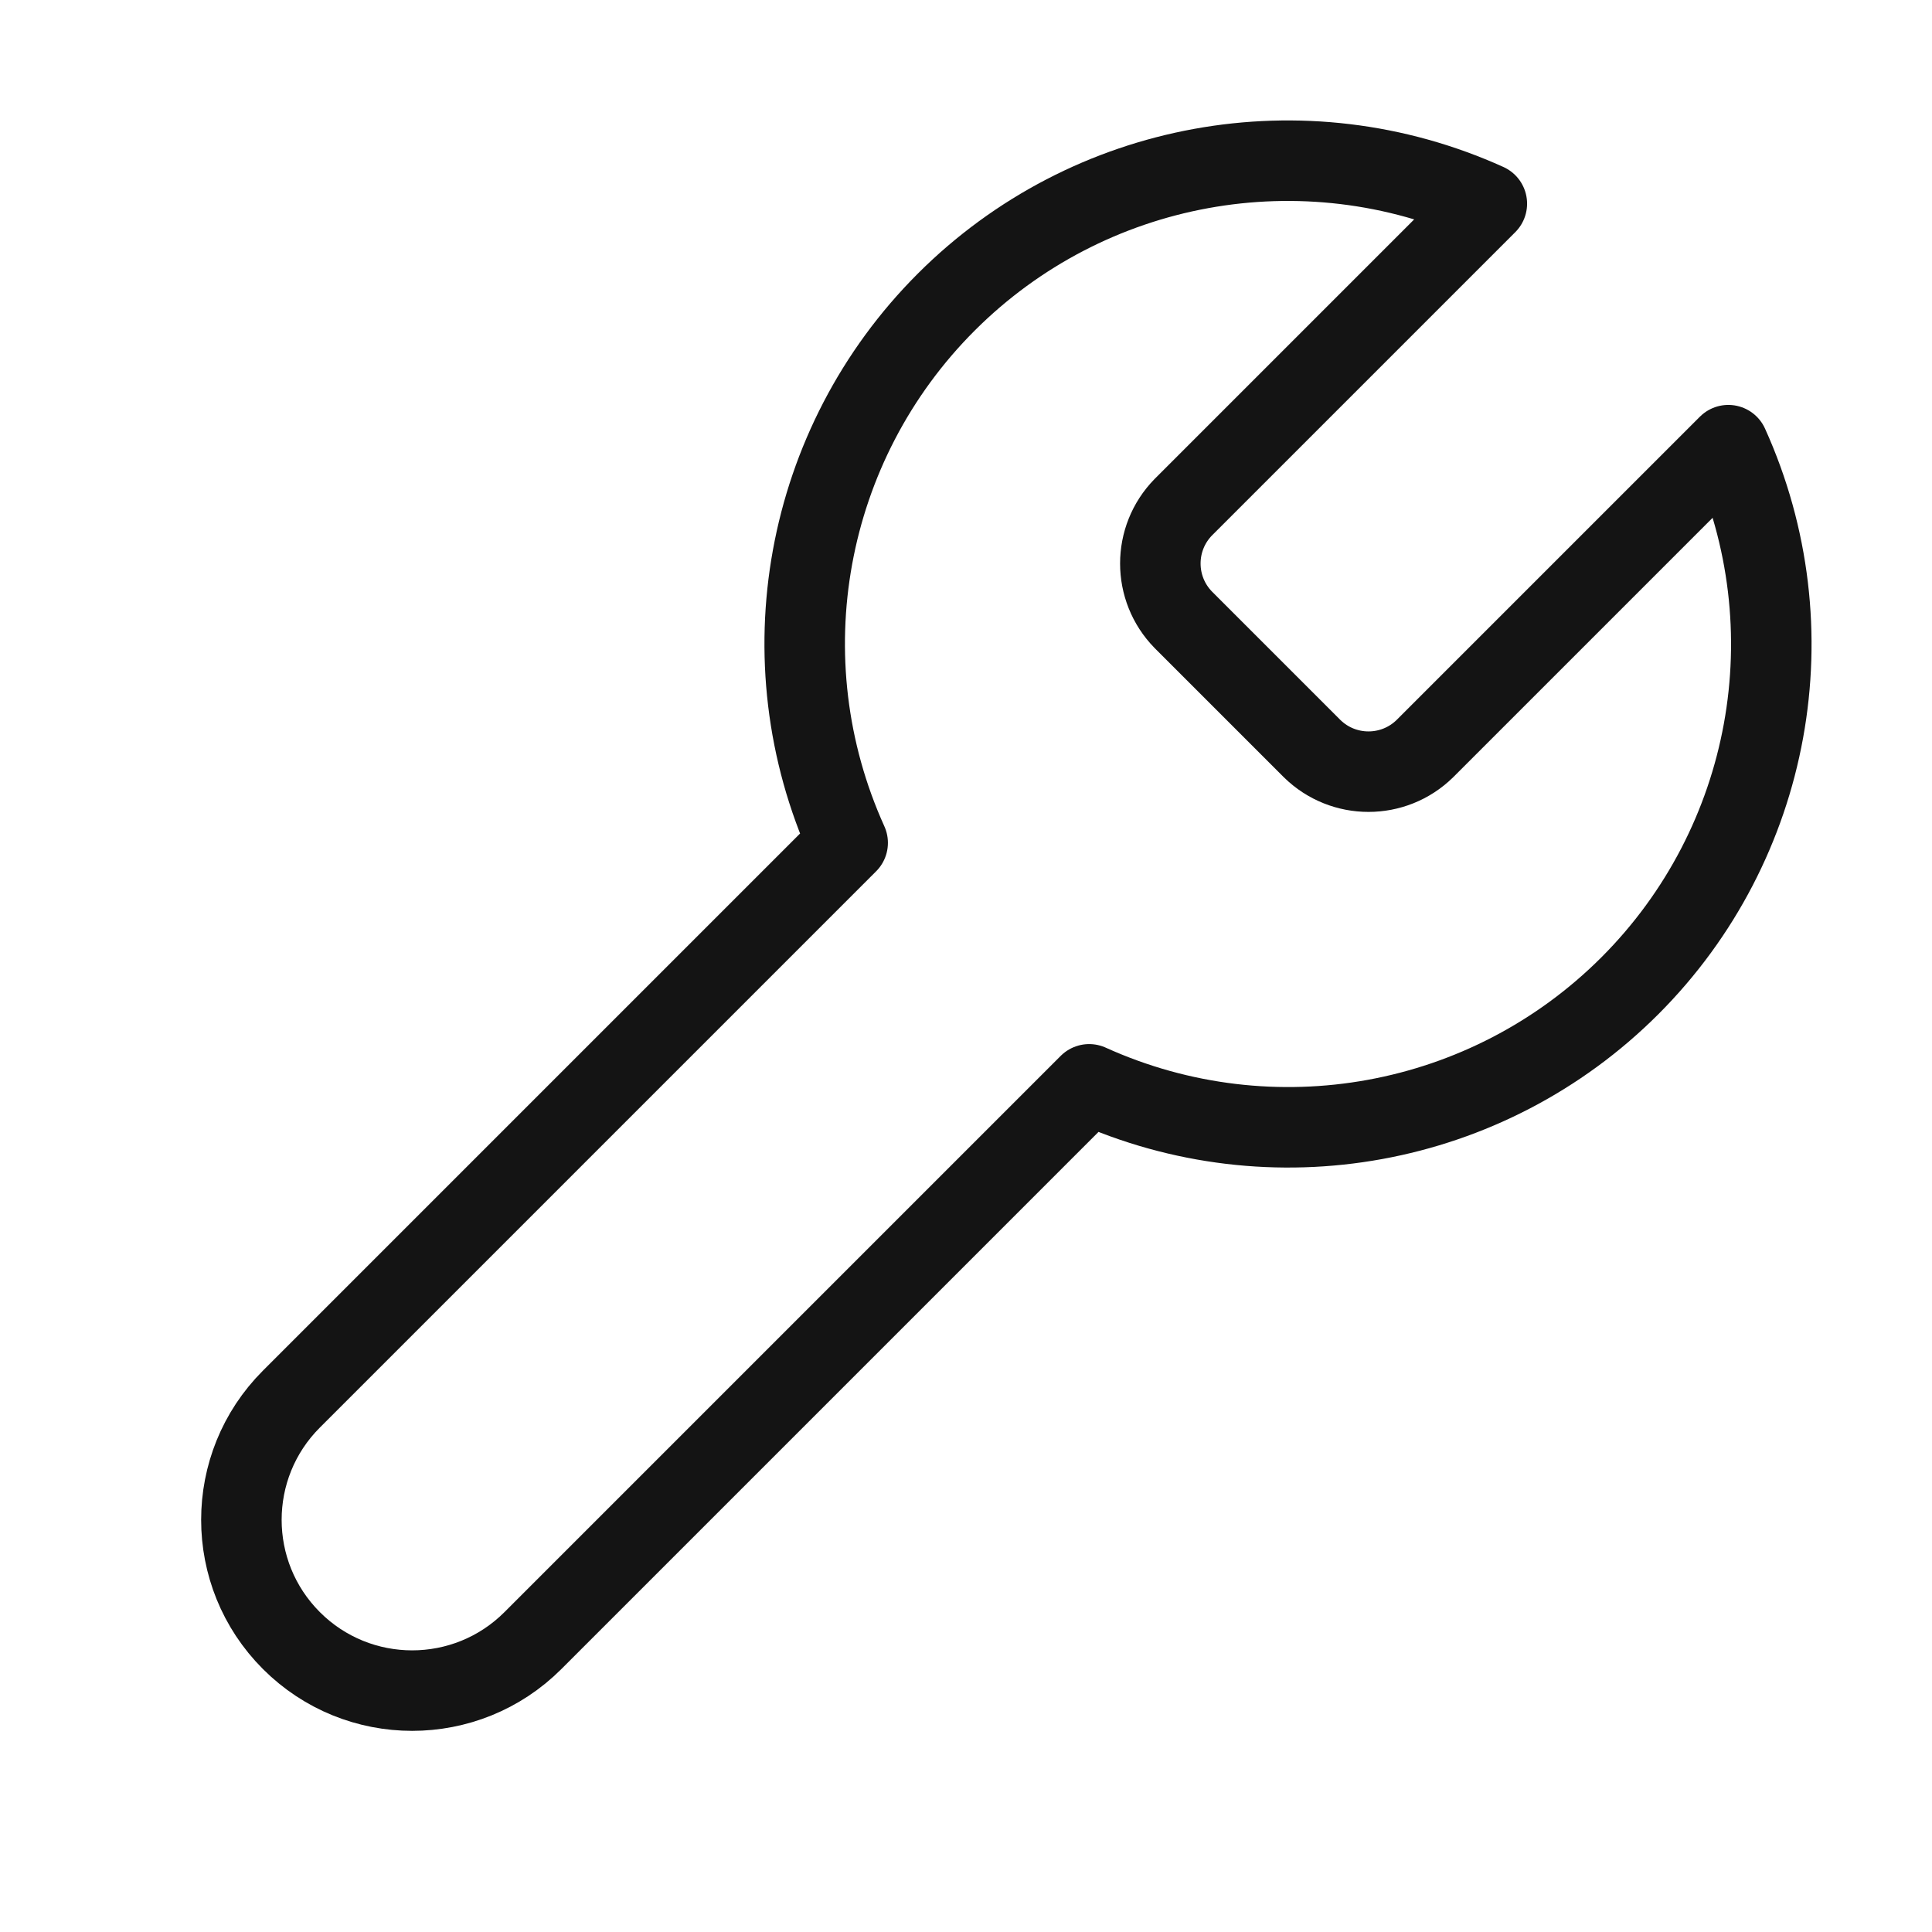
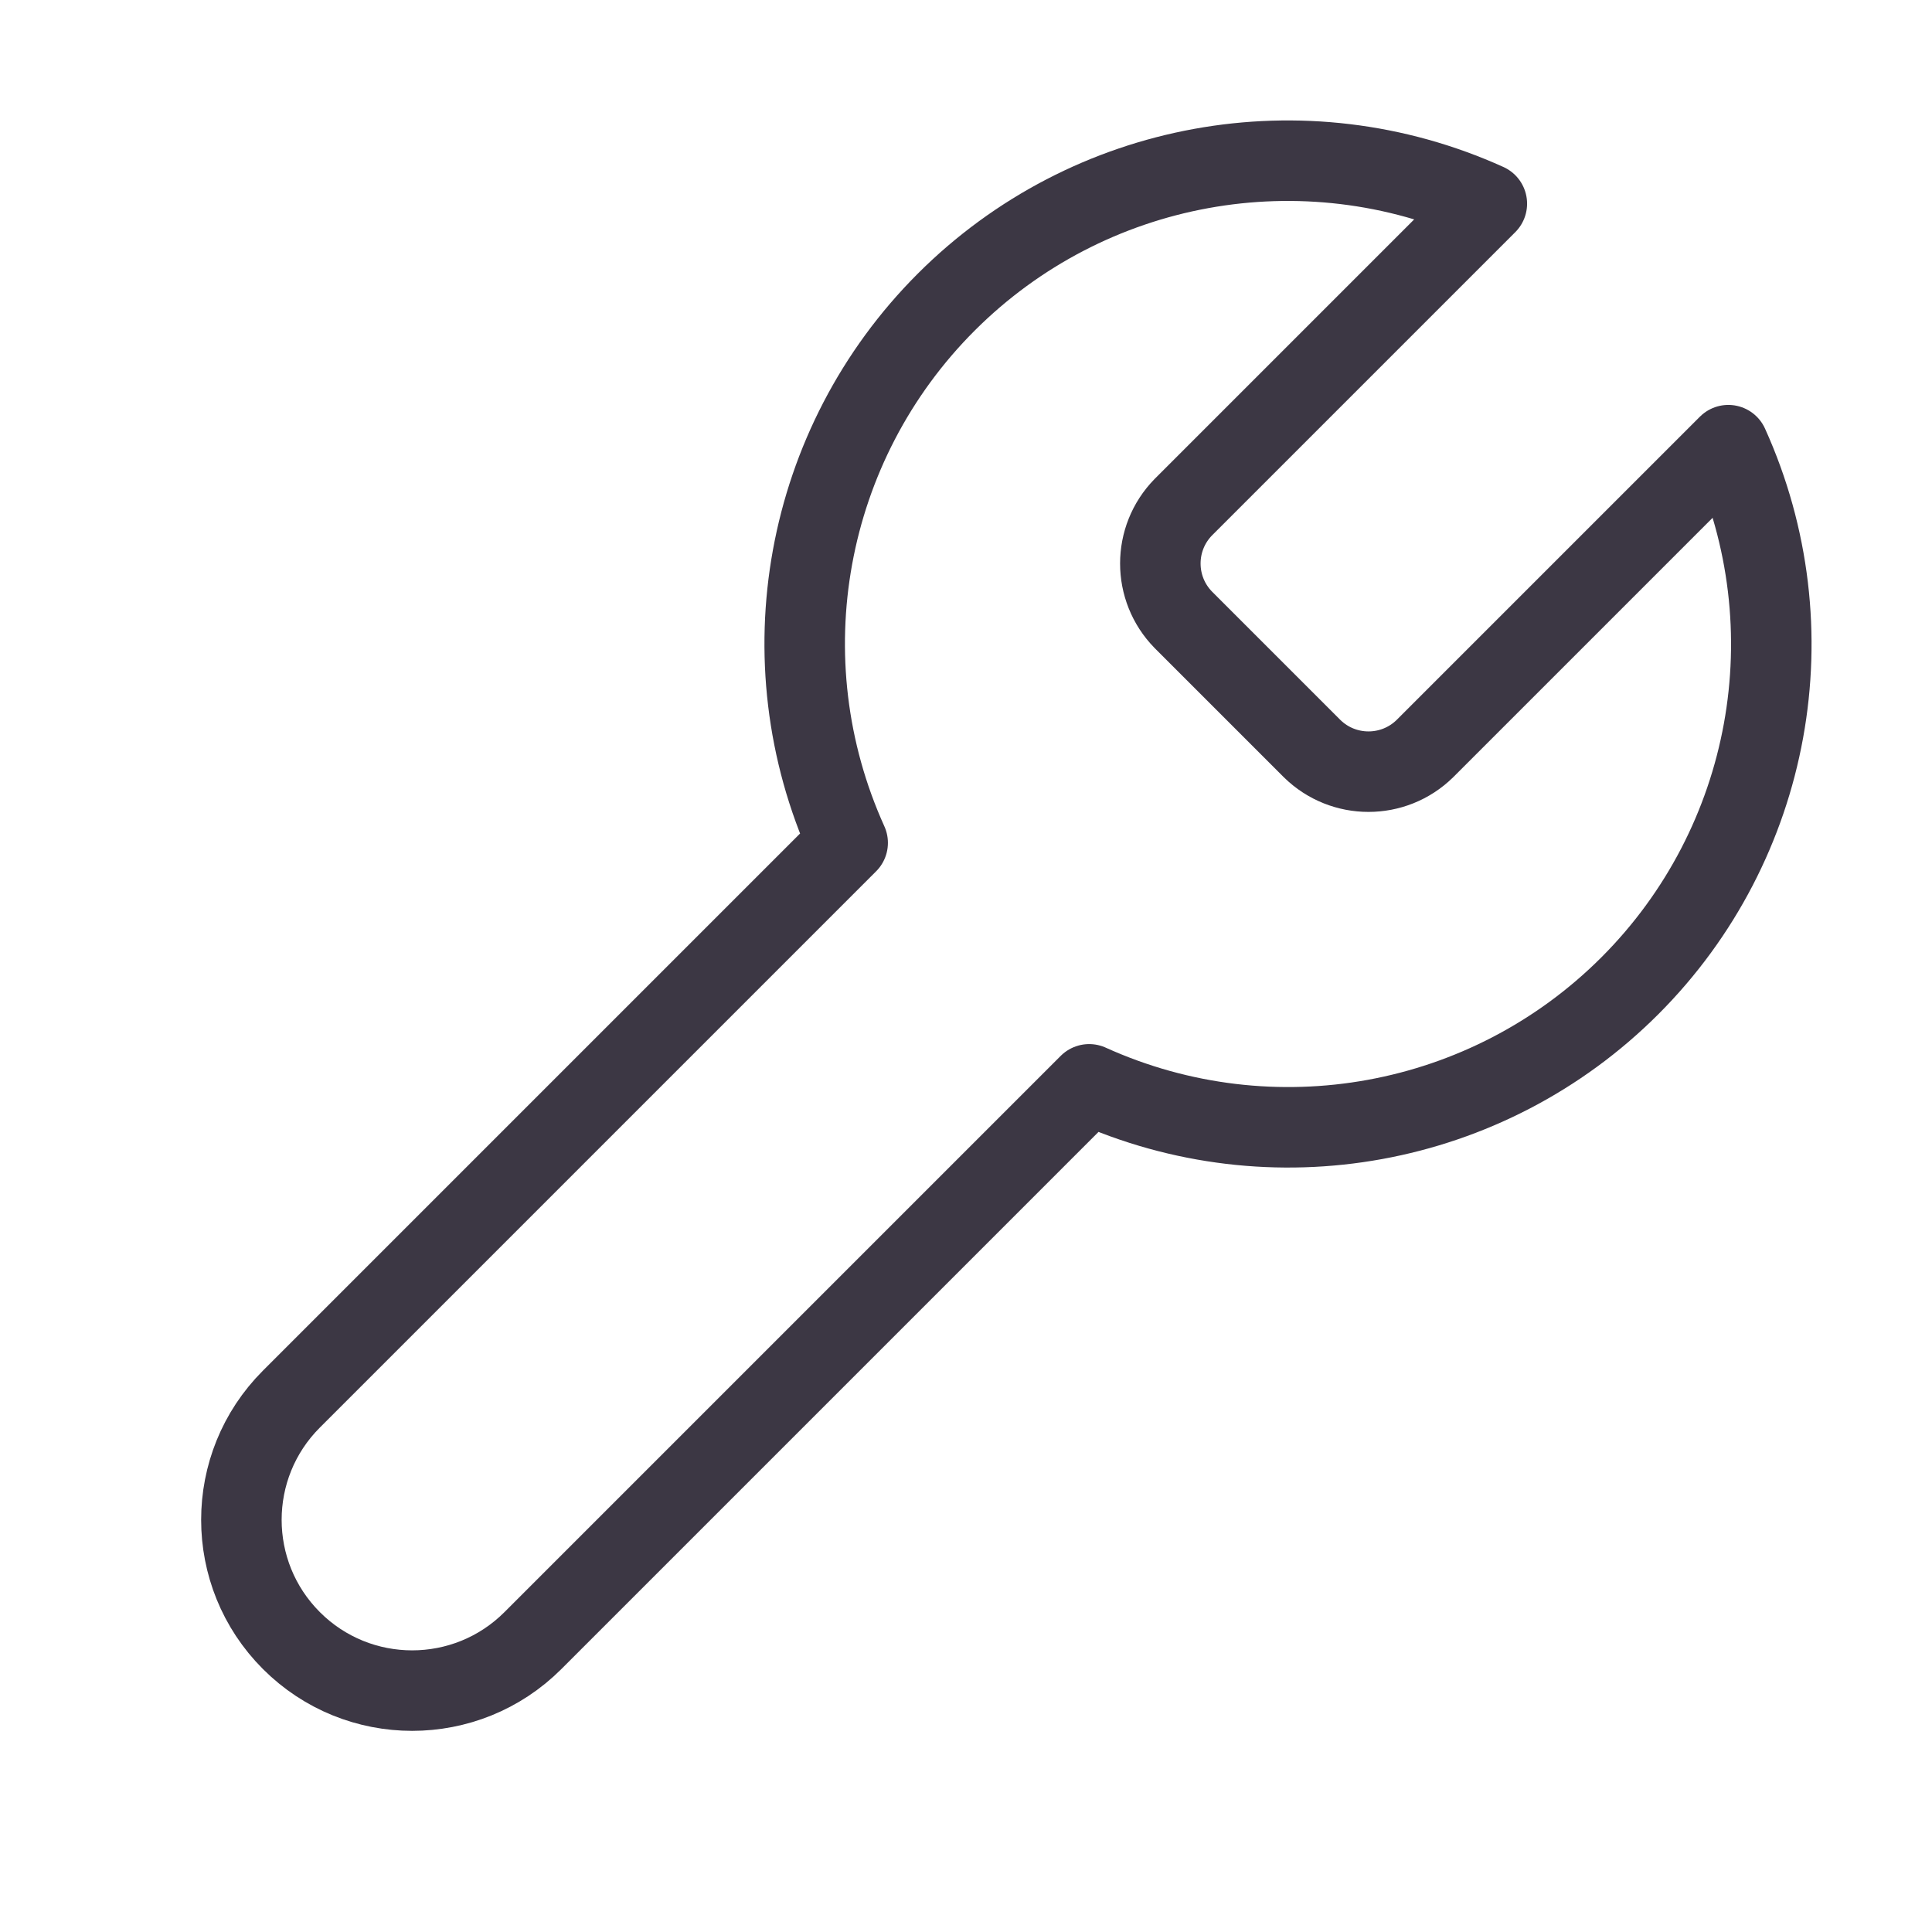
- <svg xmlns="http://www.w3.org/2000/svg" width="64" height="64" viewBox="0 0 24 24" fill="none" stroke="#141414" stroke-width="1" stroke-linecap="round" stroke-linejoin="round" class="feather feather-tool">
+ <svg xmlns="http://www.w3.org/2000/svg" width="64" height="64" viewBox="0 0 24 24" fill="none" stroke="#3C3744" stroke-width="1" stroke-linecap="round" stroke-linejoin="round" class="feather feather-tool">
  <path d="M14.7 6.3a1 1 0 0 0 0 1.4l1.6 1.6a1 1 0 0 0 1.4 0l3.77-3.77a6 6 0 0 1-7.94 7.94l-6.91 6.91a2.12 2.12 0 0 1-3-3l6.91-6.91a6 6 0 0 1 7.94-7.94l-3.76 3.76z" />
</svg>
